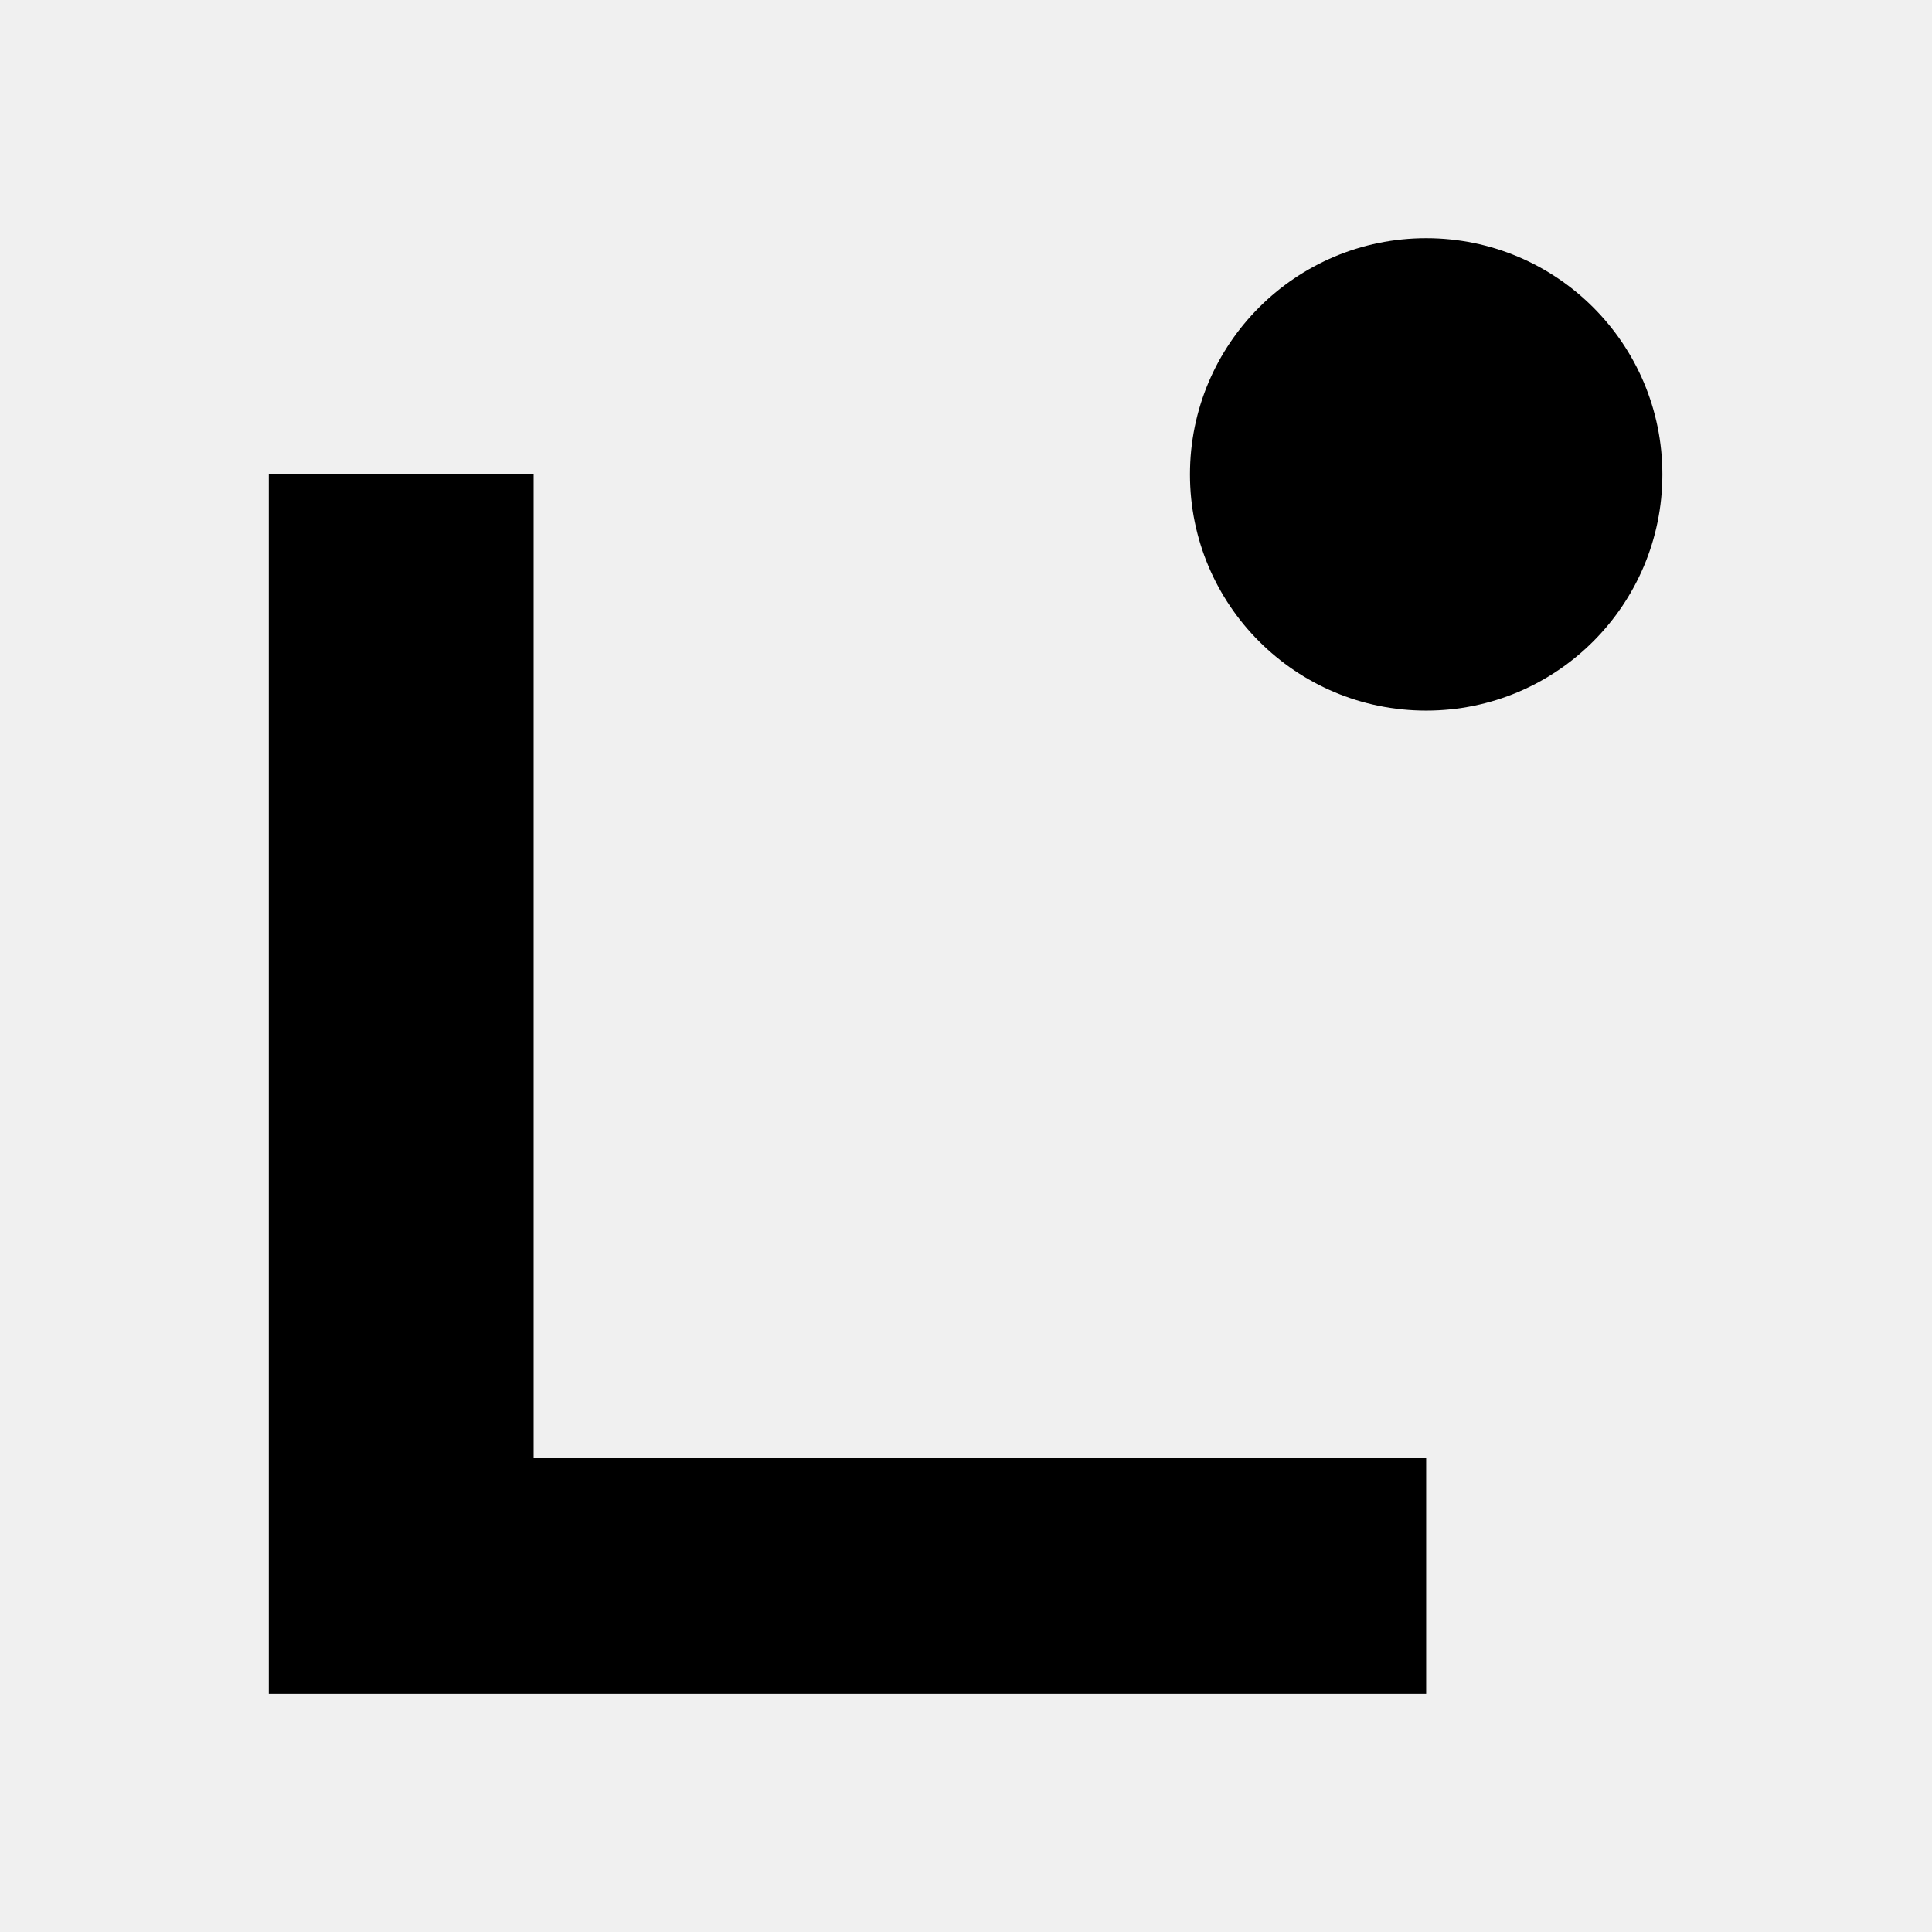
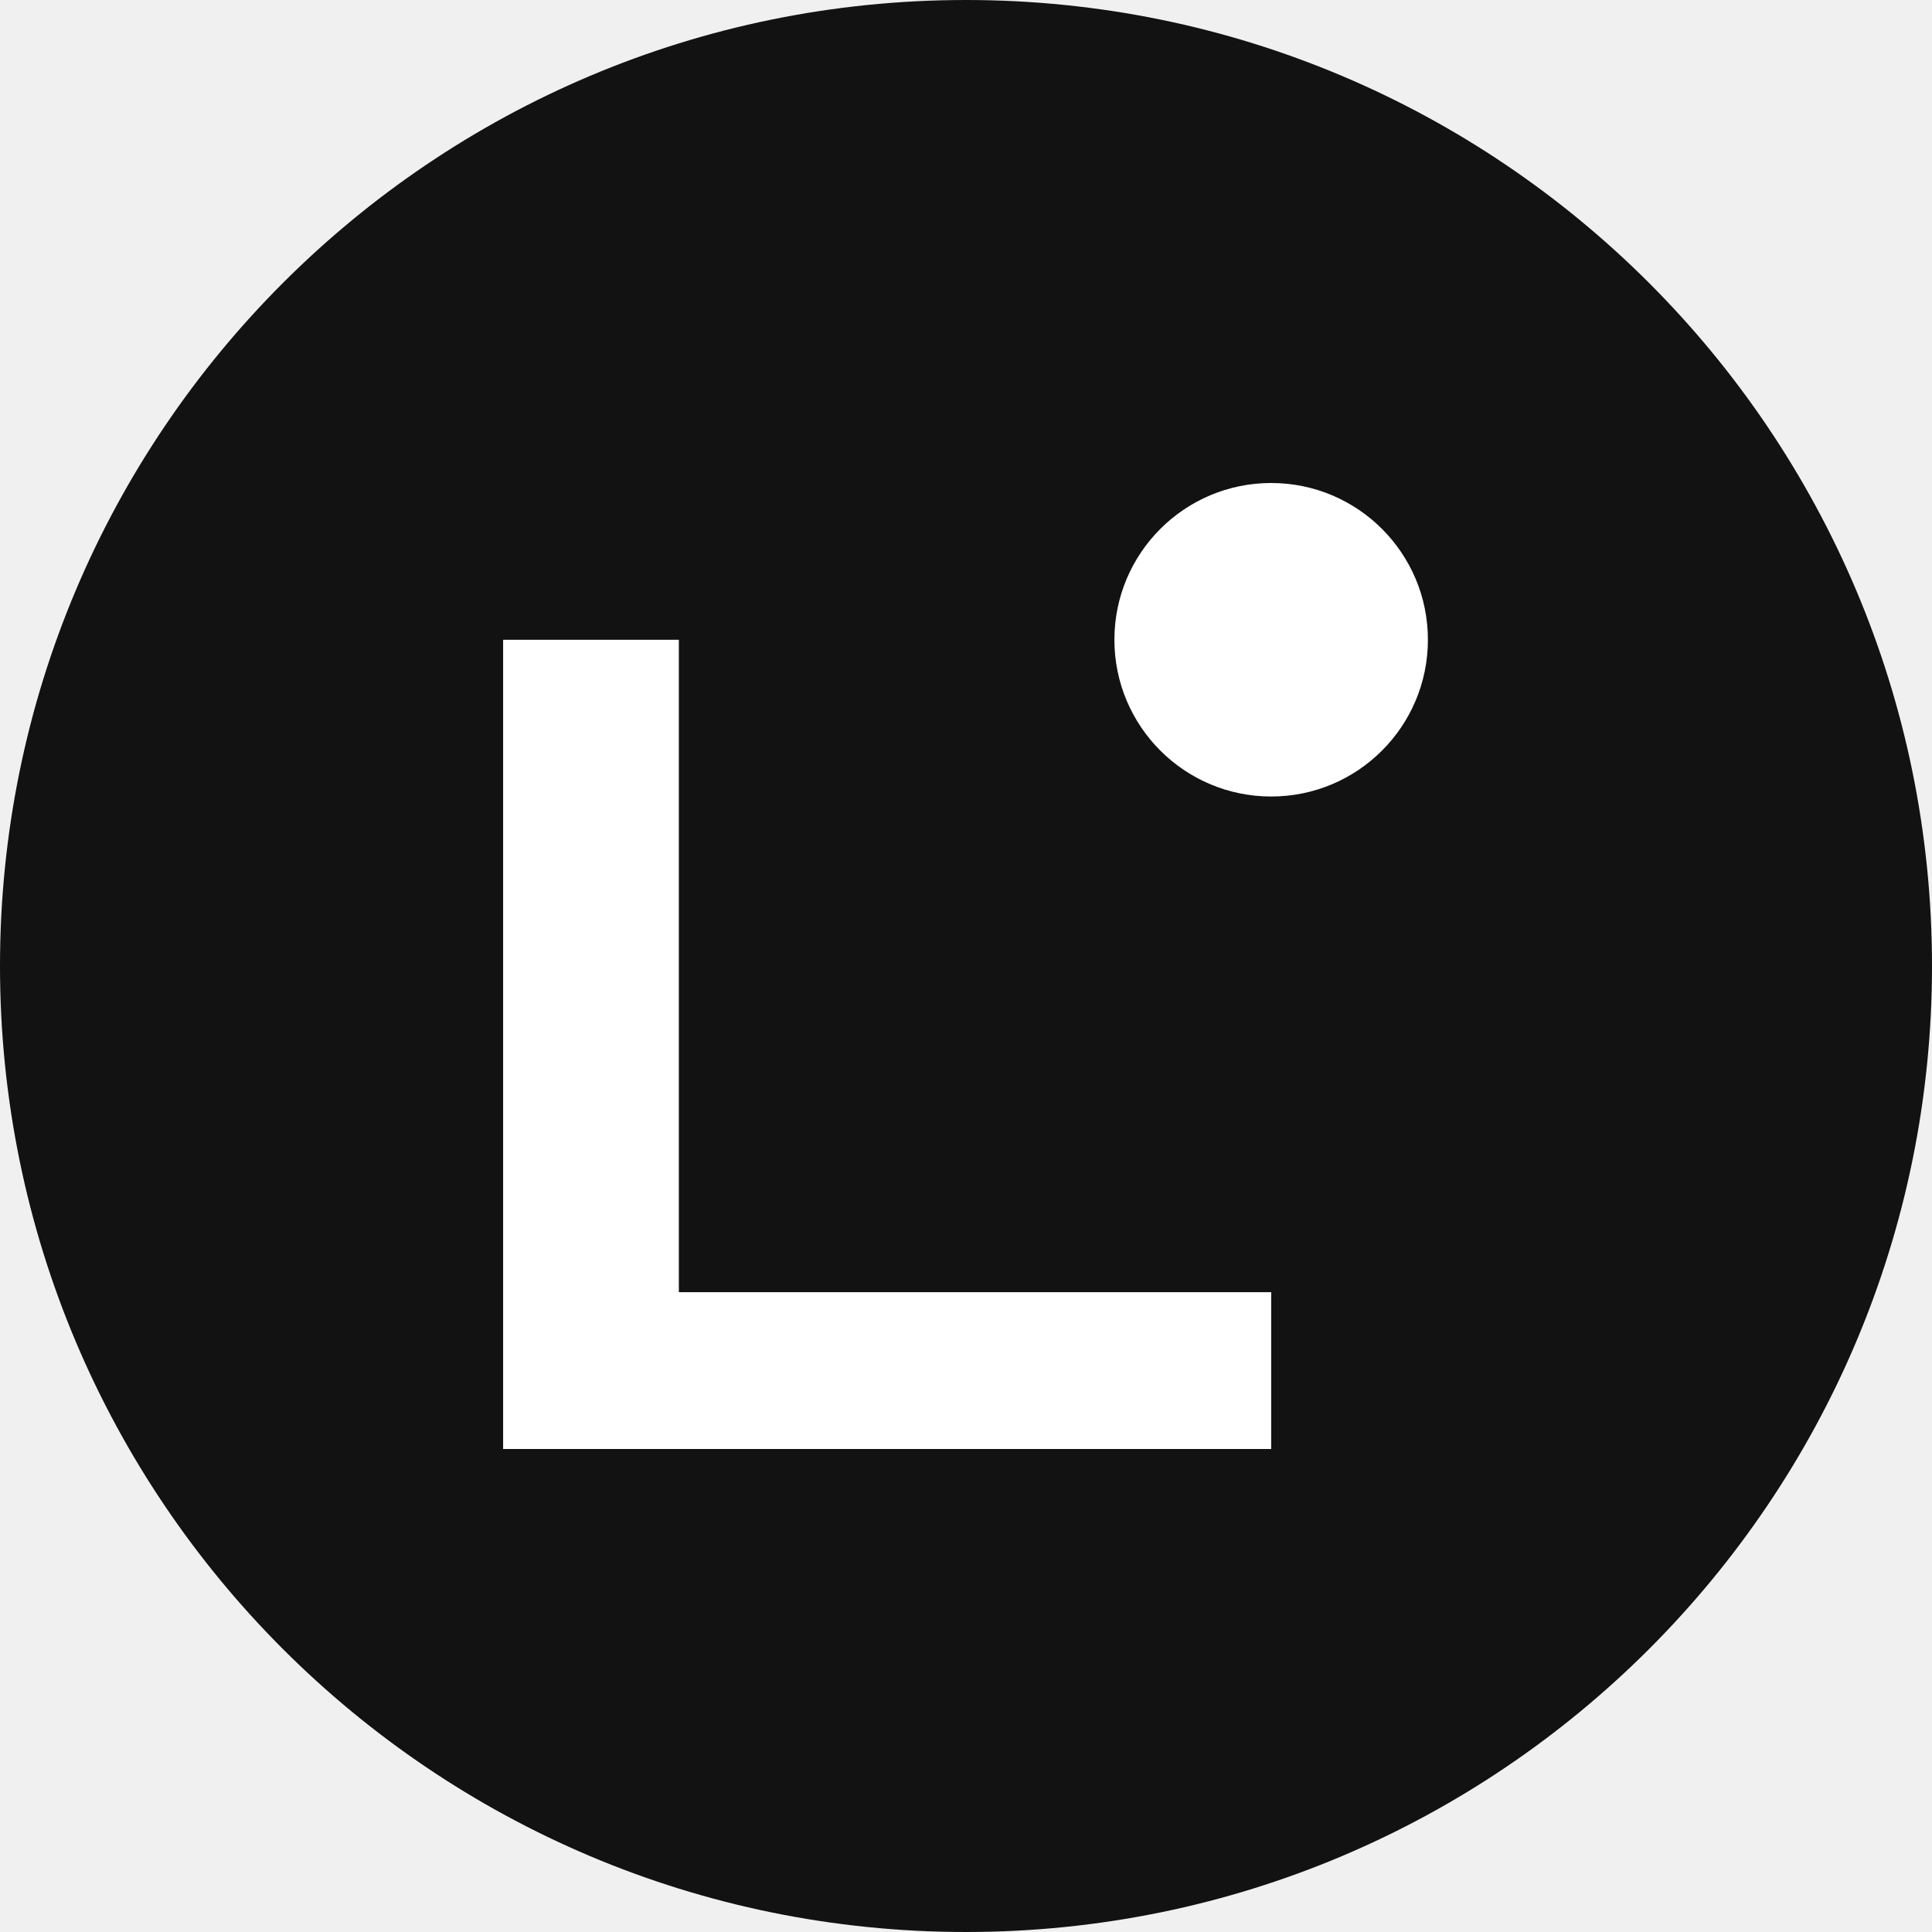
- <svg xmlns="http://www.w3.org/2000/svg" width="30px" height="30px" viewBox="0 0 138 138">
-   <g mask="url(#mask0_36_657)">
-     <path d="M101.869 120.99H19.2V33.885h18.915v70.224h63.754v16.881ZM101.869 50.758c9.318 0 16.872-7.554 16.872-16.873 0-9.318-7.554-16.872-16.872-16.872-9.319 0-16.872 7.554-16.872 16.872 0 9.319 7.553 16.873 16.872 16.873Z" />
+ <svg xmlns="http://www.w3.org/2000/svg" width="48" height="48" viewBox="0 0 48 48" fill="none">
+   <rect width="48" height="48" rx="24" fill="#121212" />
+   <g clip-path="url(#clip0_2275_7272)">
+     <path d="M31.582 36H12.5V15.895H16.866V32.104H31.582V36Z" fill="white" />
+     <path d="M31.582 19.789C33.733 19.789 35.476 18.045 35.476 15.894C35.476 13.744 33.733 12 31.582 12C29.431 12 27.687 13.744 27.687 15.894C27.687 18.045 29.431 19.789 31.582 19.789Z" fill="white" />
  </g>
+   <defs>
+     <clipPath id="clip0_2275_7272">
+       <rect width="24" height="24" fill="white" transform="translate(12 12)" />
+     </clipPath>
+   </defs>
</svg>
